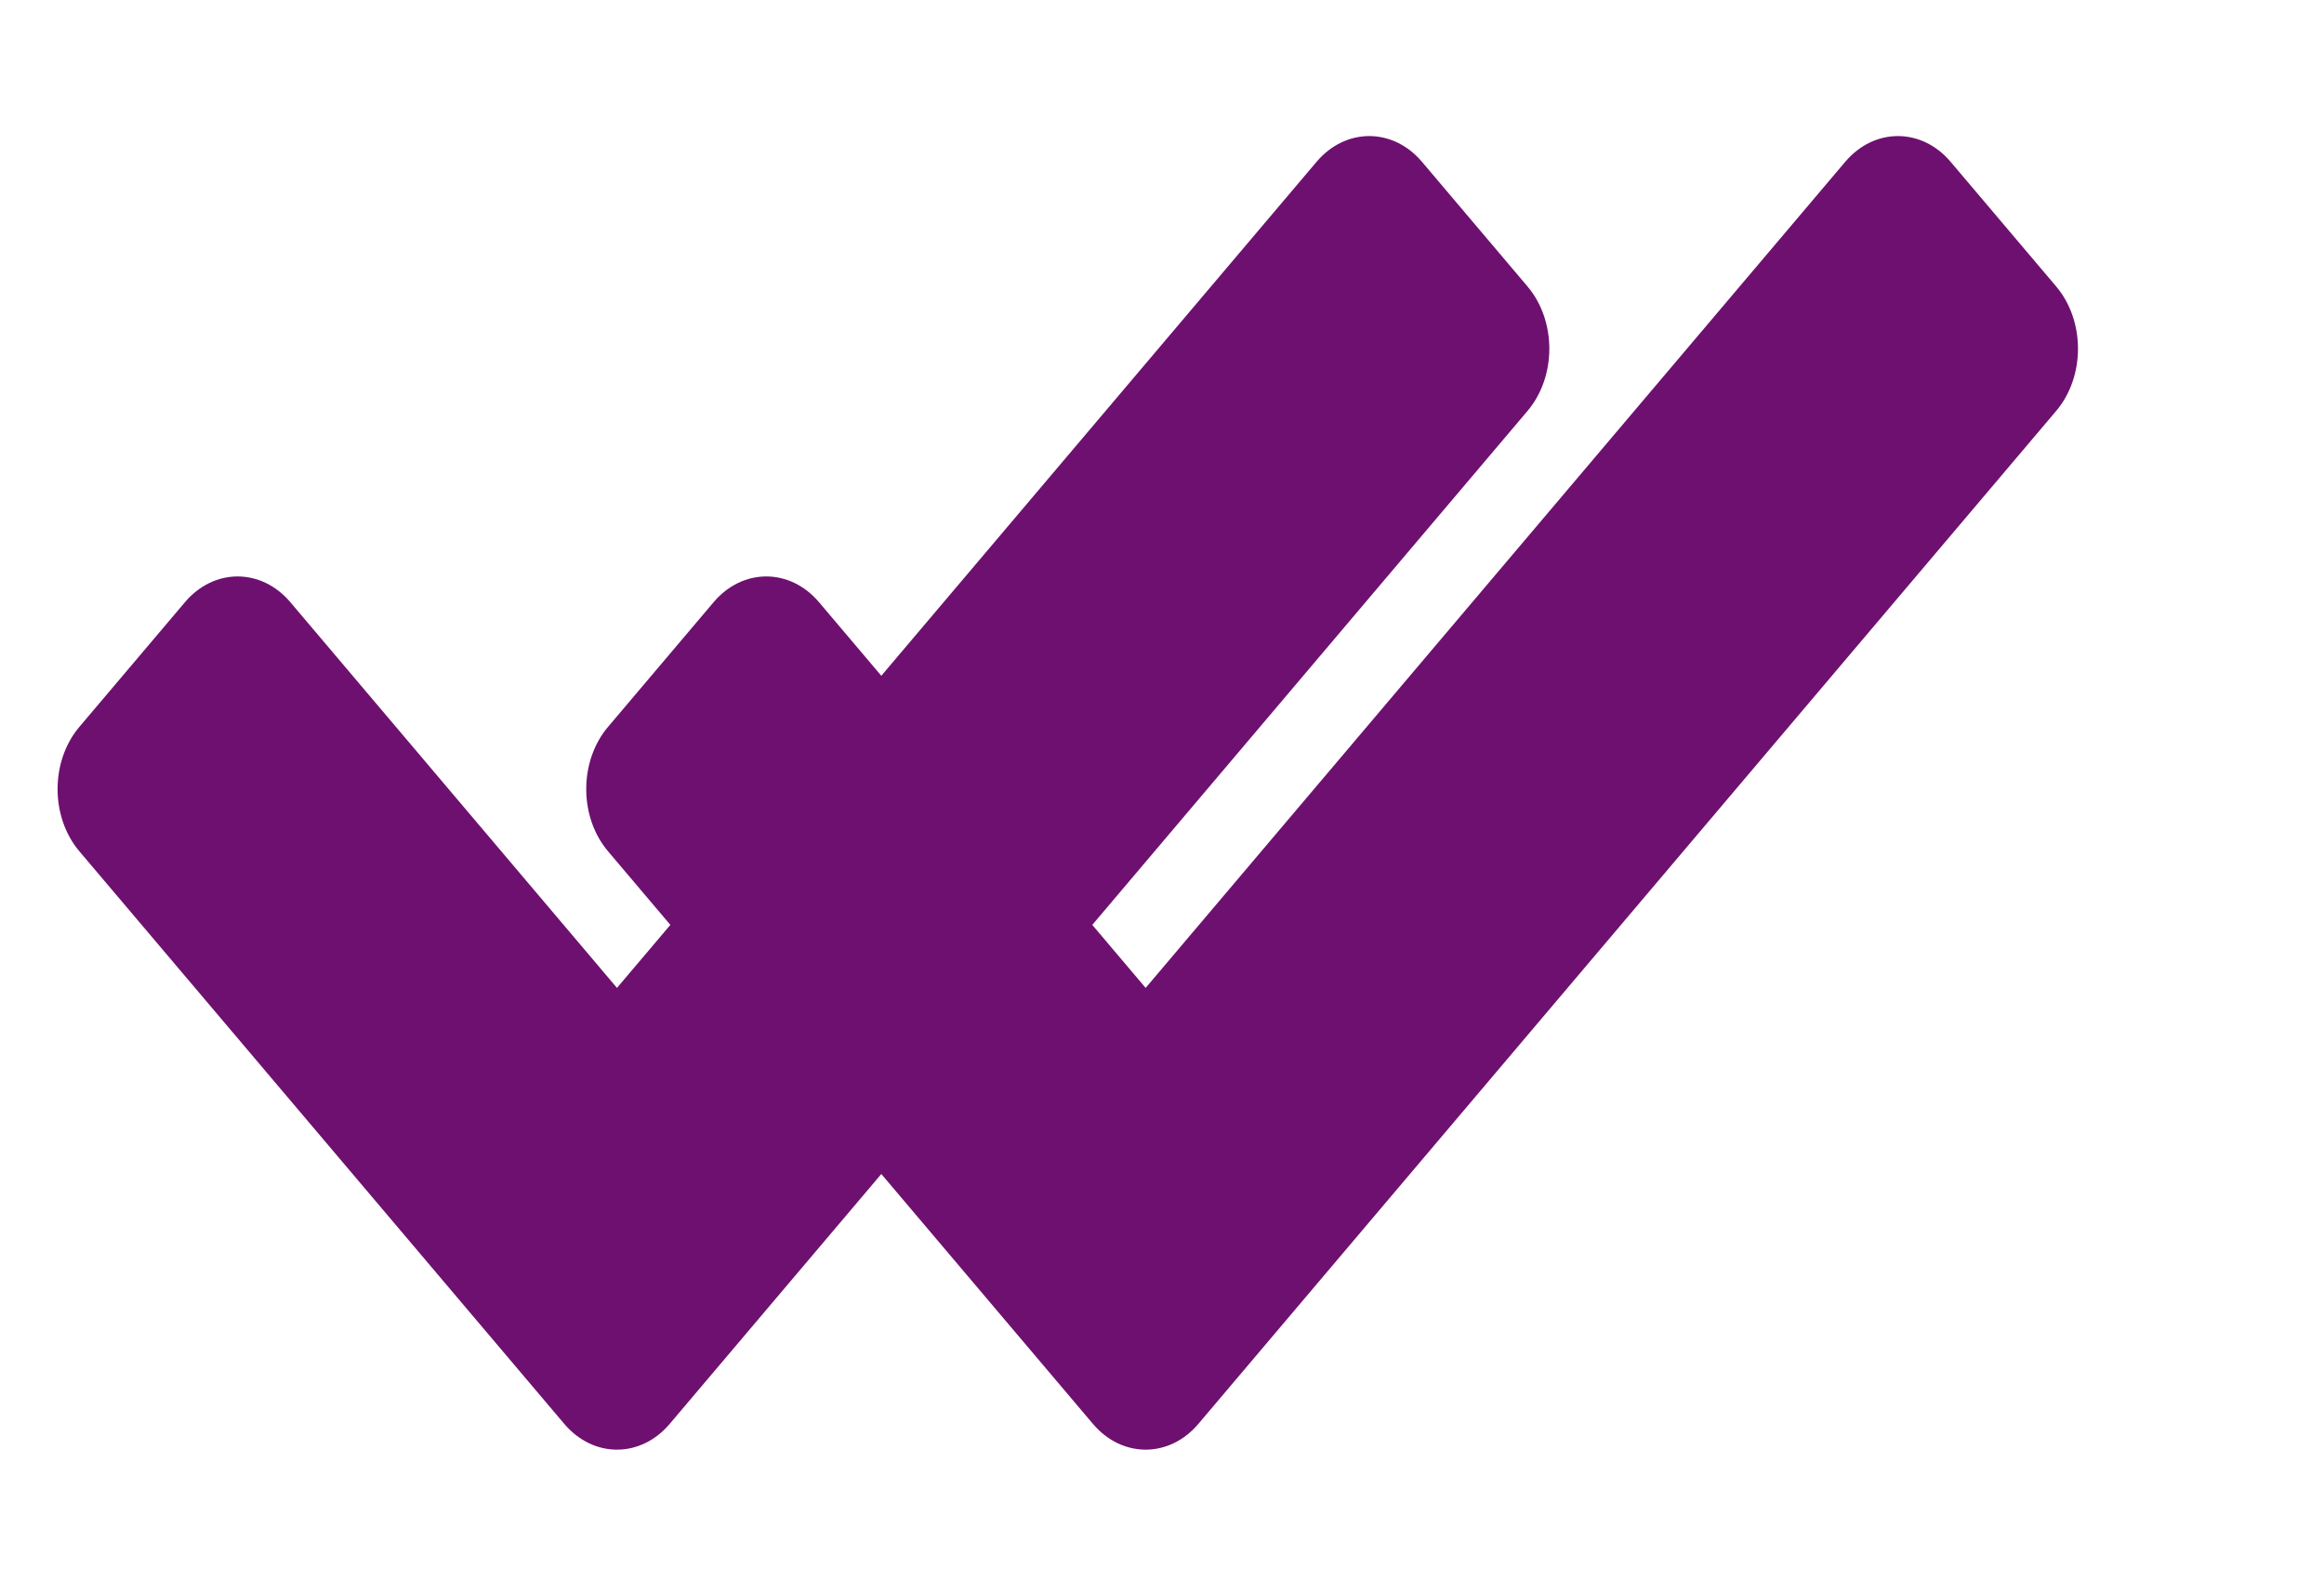
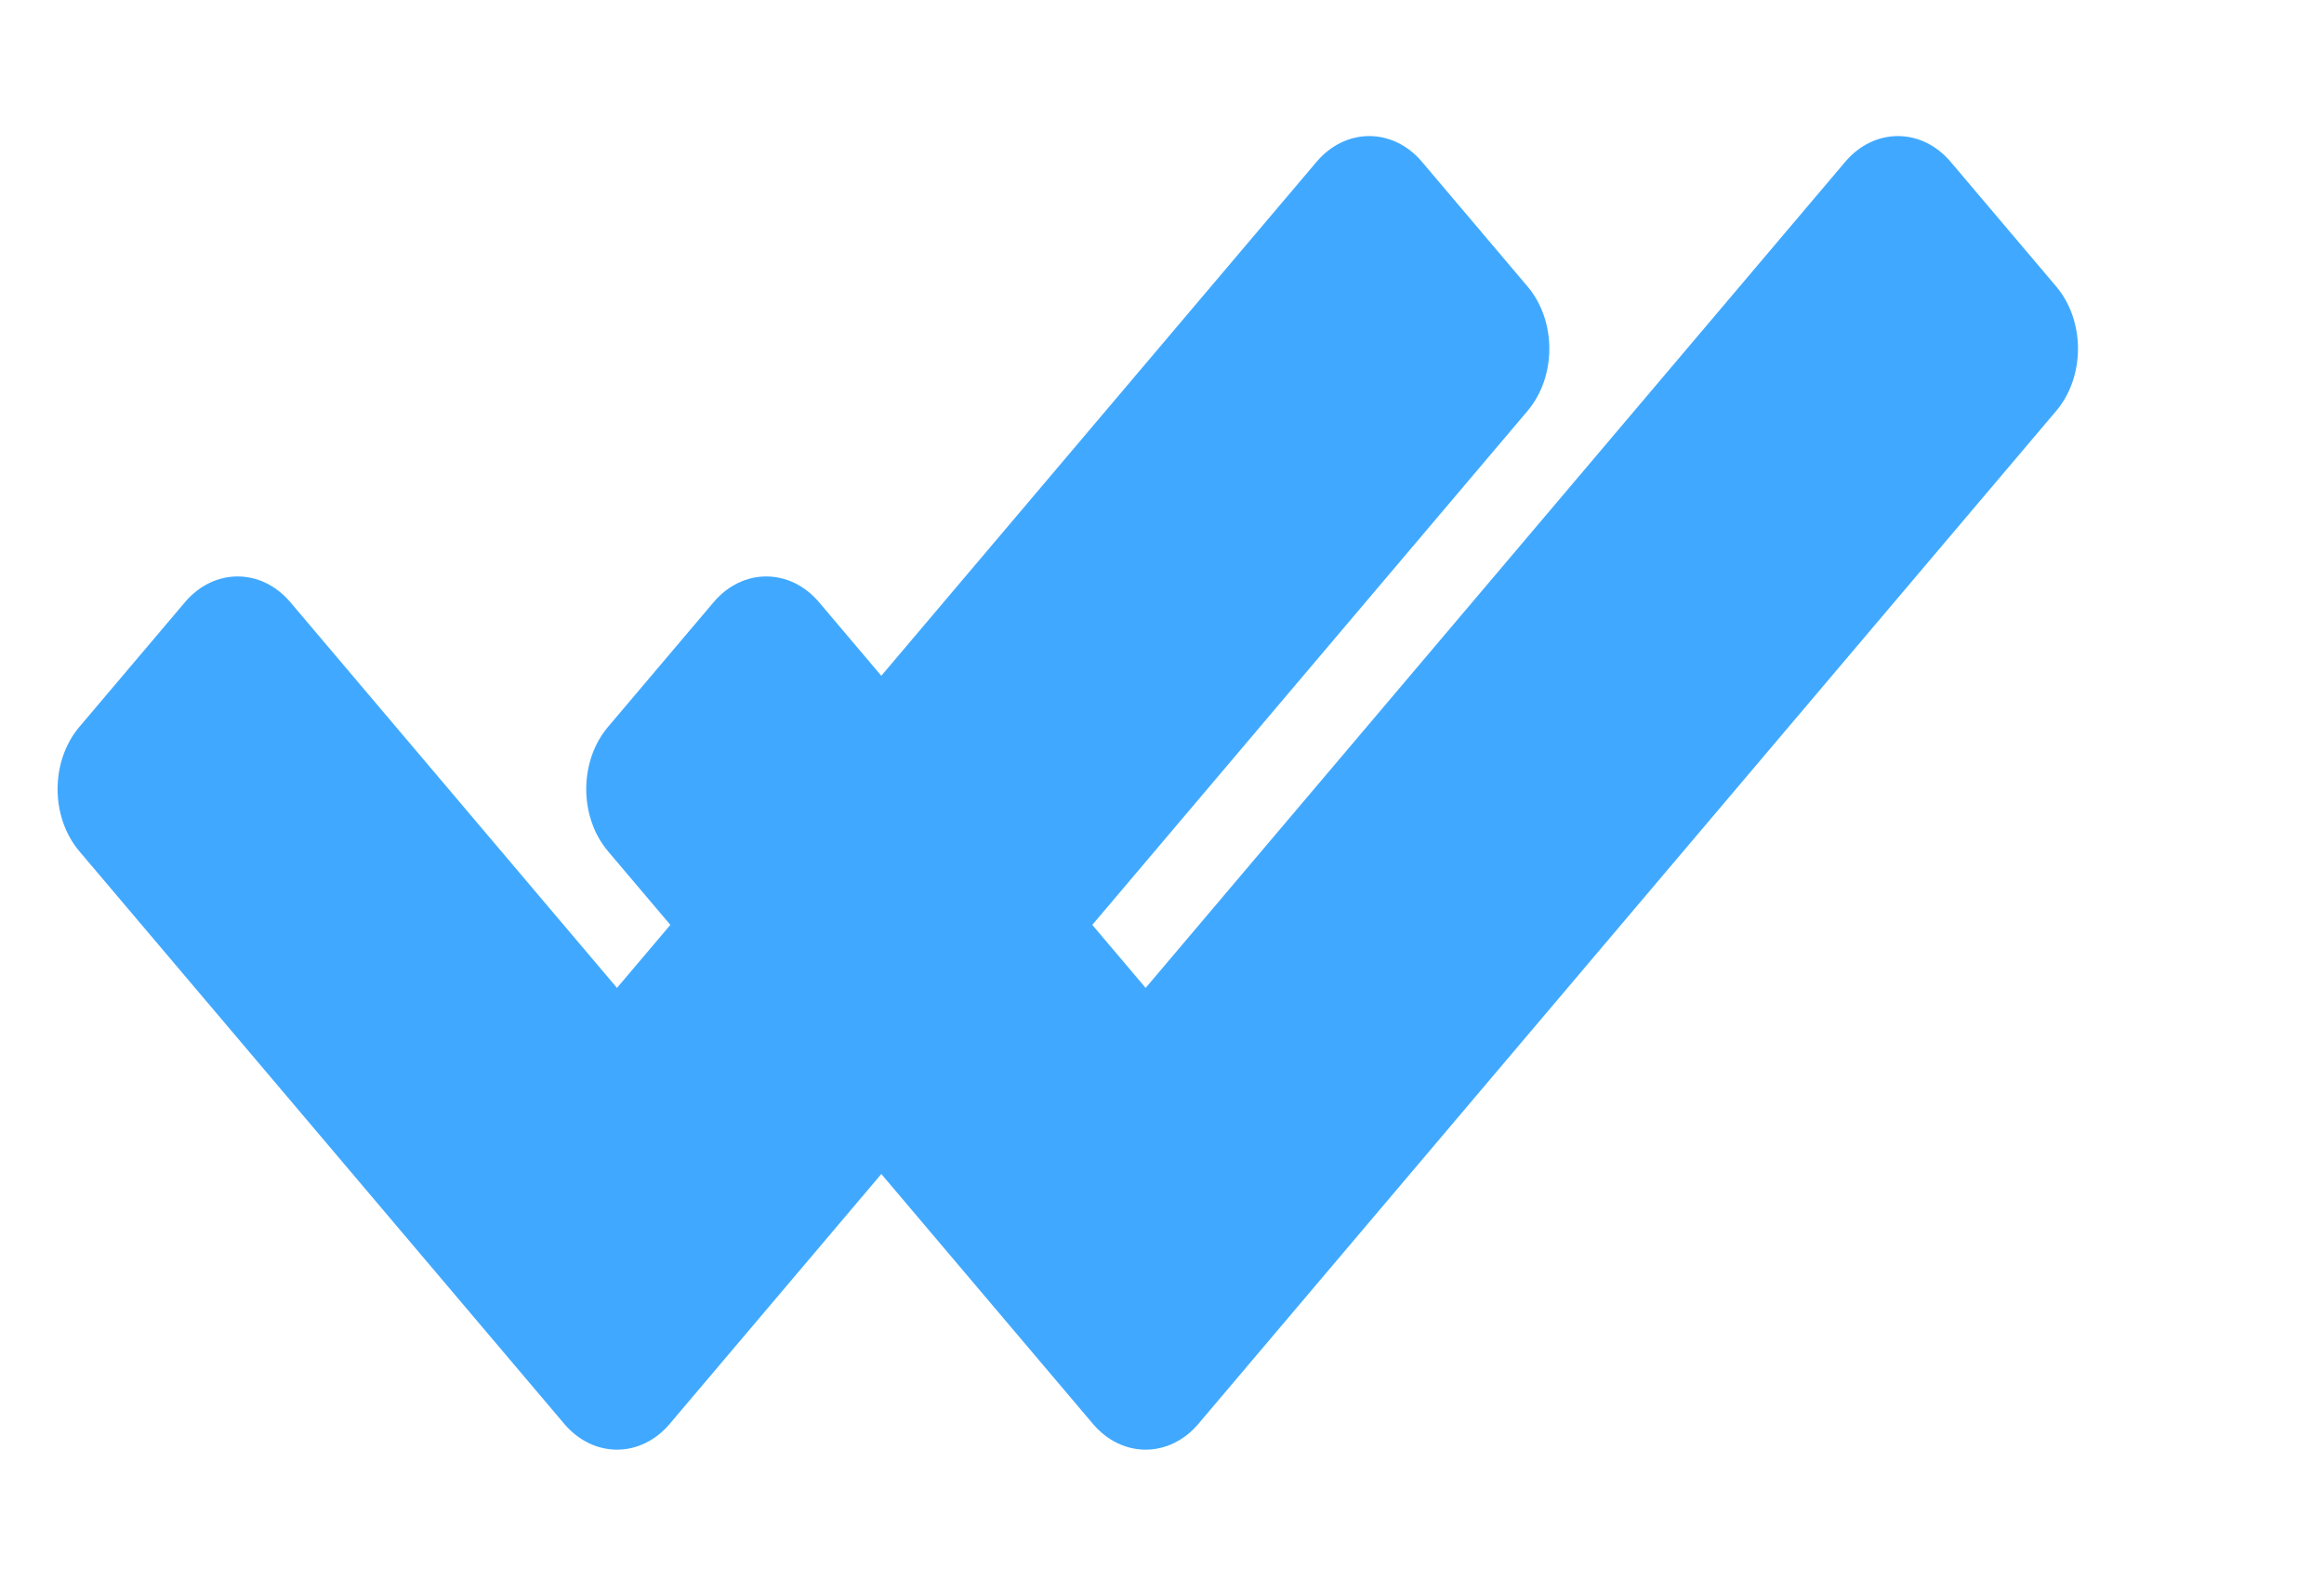
<svg xmlns="http://www.w3.org/2000/svg" width="444" height="302" viewBox="0 0 444 302" fill="transparent">
  <rect width="444" height="302" fill="transparent" />
-   <path d="M208.799 272.07L116.174 162.678C110.609 156.106 110.609 145.45 116.174 138.878L136.326 115.077C141.89 108.504 150.914 108.504 156.478 115.077L218.875 188.768L352.522 30.929C358.086 24.357 367.11 24.357 372.674 30.929L392.826 54.73C398.391 61.302 398.391 71.958 392.826 78.53L228.951 272.071C223.386 278.643 214.363 278.643 208.799 272.07V272.07Z" fill="#6e1070" />
-   <path d="M107.799 272.07L15.174 162.678C9.609 156.106 9.609 145.45 15.174 138.878L35.326 115.077C40.89 108.504 49.913 108.504 55.478 115.077L117.875 188.768L251.522 30.929C257.086 24.357 266.11 24.357 271.674 30.929L291.826 54.73C297.391 61.302 297.391 71.958 291.826 78.53L127.951 272.071C122.386 278.643 113.363 278.643 107.799 272.07V272.07Z" fill="#6e1070" />
+   <path d="M208.799 272.07L116.174 162.678C110.609 156.106 110.609 145.45 116.174 138.878L136.326 115.077C141.89 108.504 150.914 108.504 156.478 115.077L218.875 188.768L352.522 30.929C358.086 24.357 367.11 24.357 372.674 30.929L392.826 54.73C398.391 61.302 398.391 71.958 392.826 78.53L228.951 272.071C223.386 278.643 214.363 278.643 208.799 272.07V272.07Z" fill="#40a9ff" />
+   <path d="M107.799 272.07L15.174 162.678C9.609 156.106 9.609 145.45 15.174 138.878L35.326 115.077C40.89 108.504 49.913 108.504 55.478 115.077L117.875 188.768L251.522 30.929C257.086 24.357 266.11 24.357 271.674 30.929L291.826 54.73C297.391 61.302 297.391 71.958 291.826 78.53L127.951 272.071C122.386 278.643 113.363 278.643 107.799 272.07V272.07Z" fill="#40a9ff" />
</svg>
